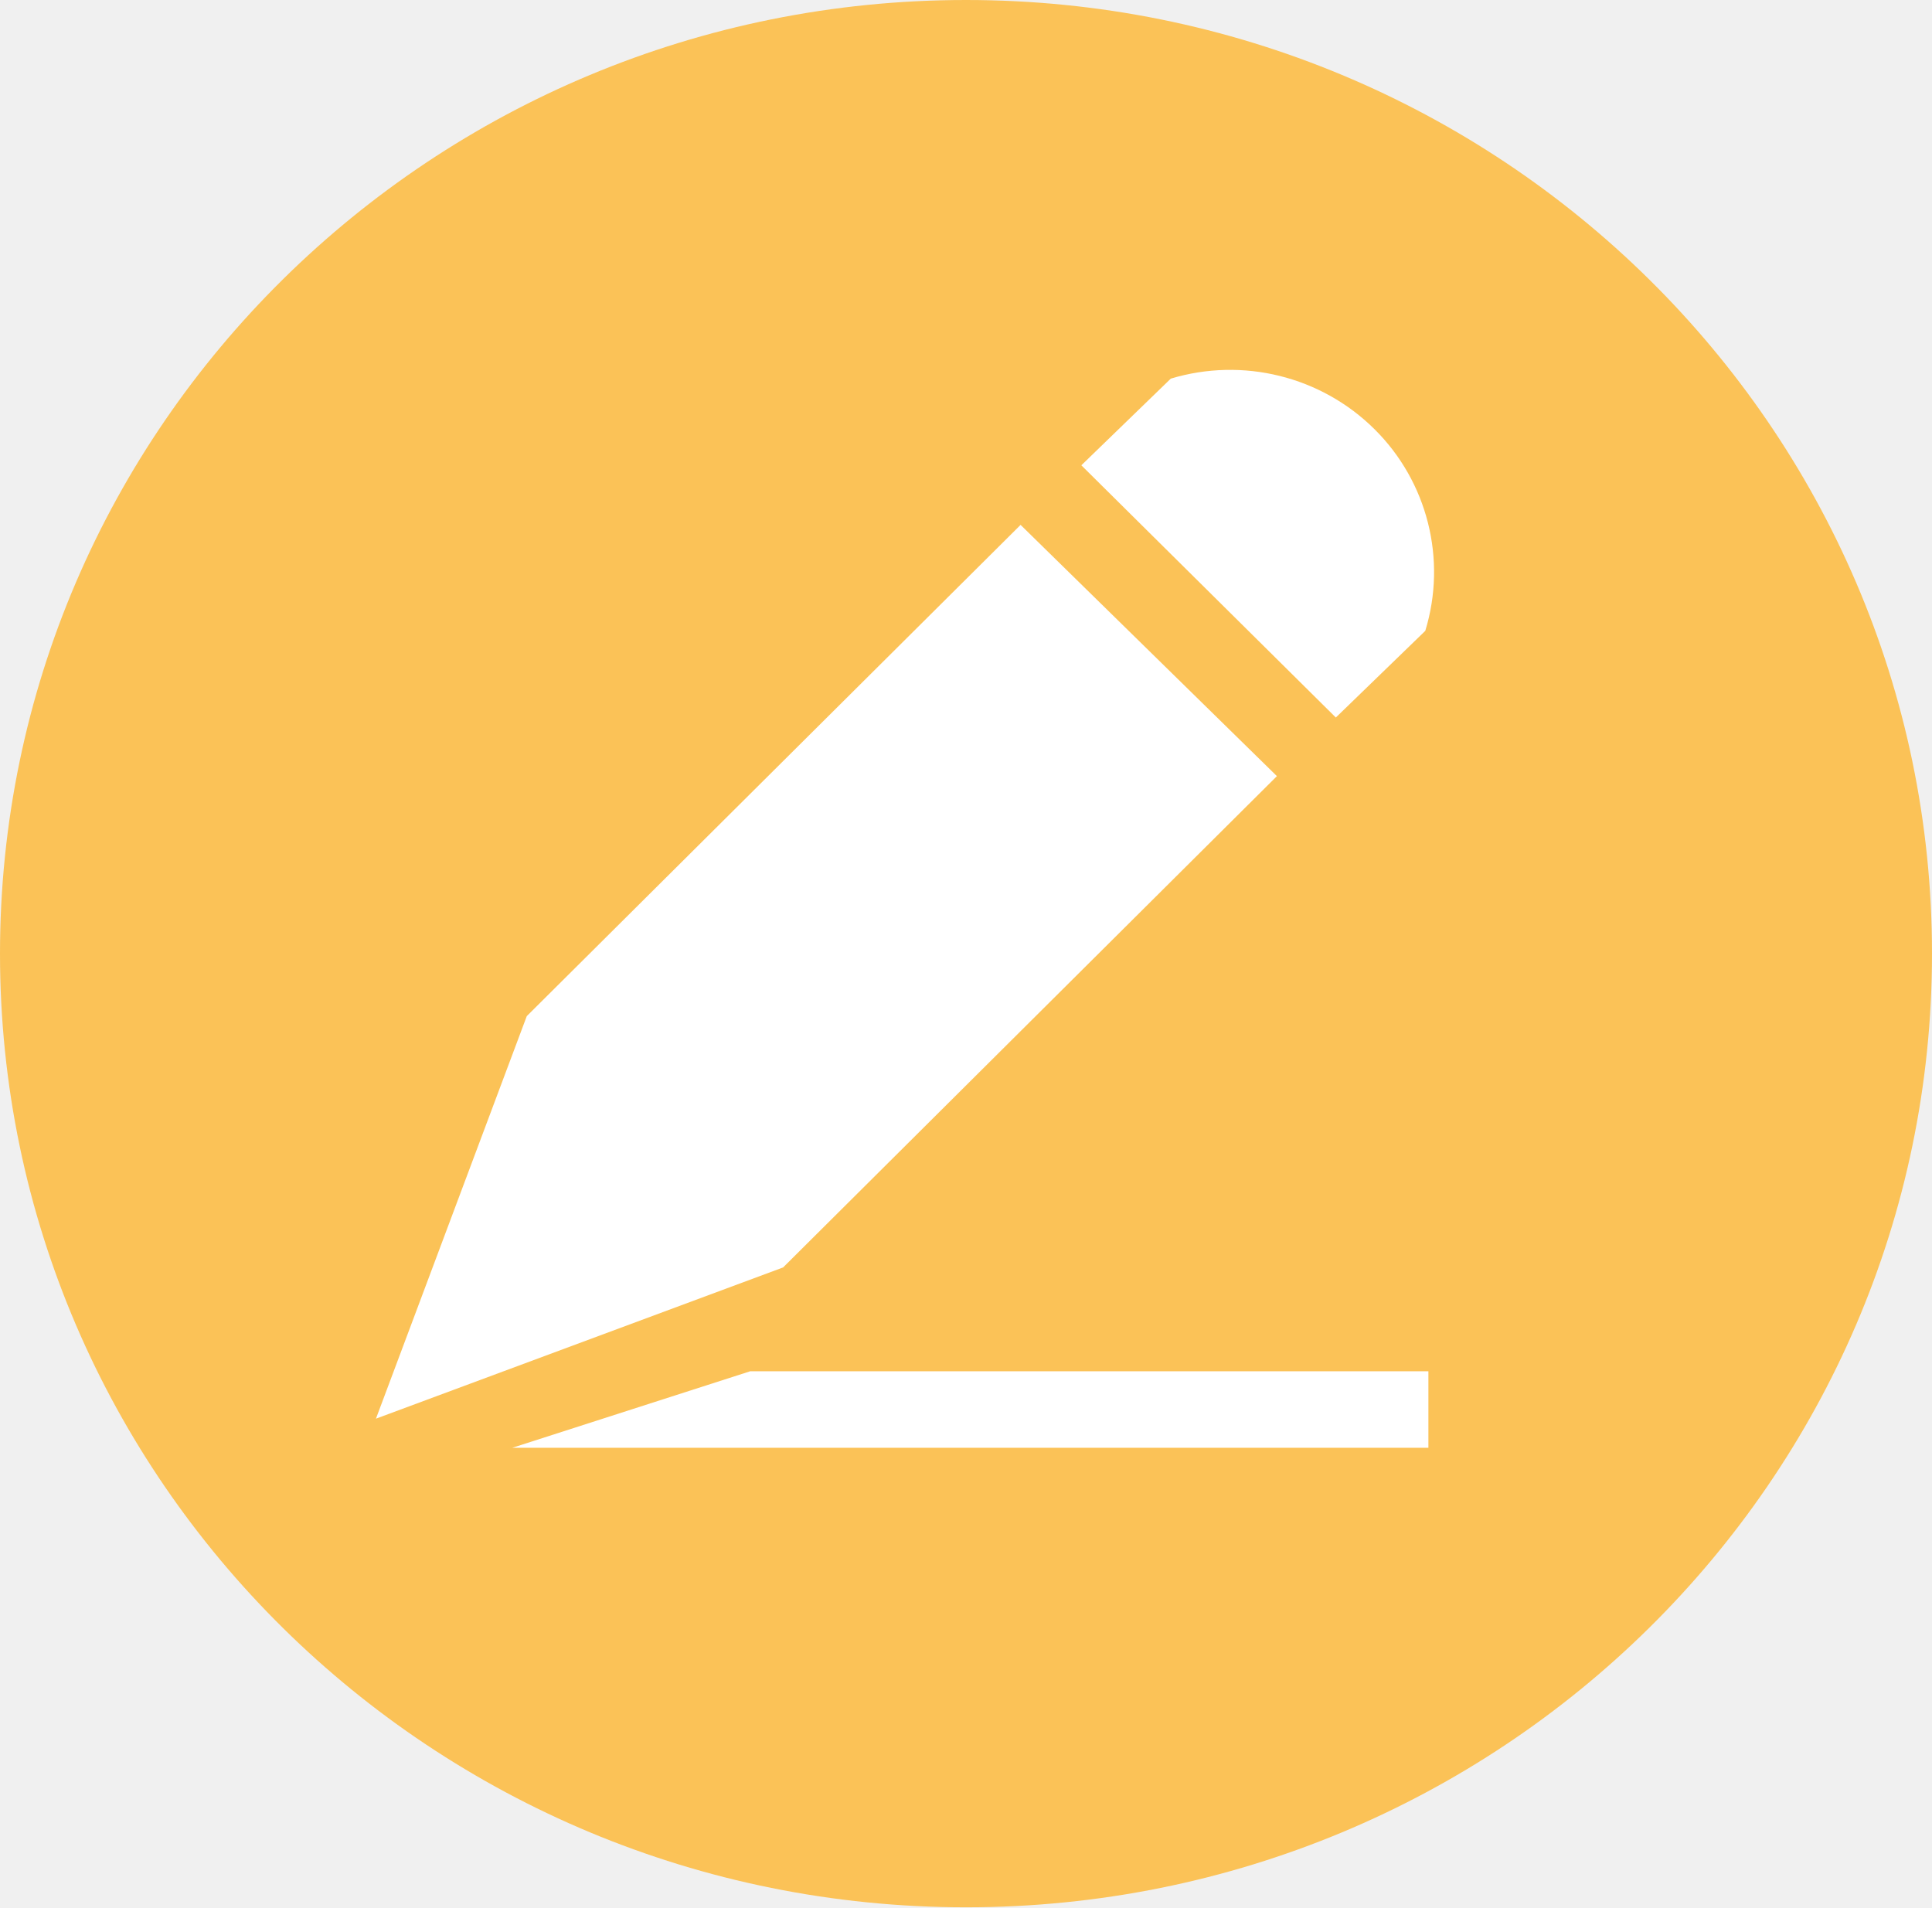
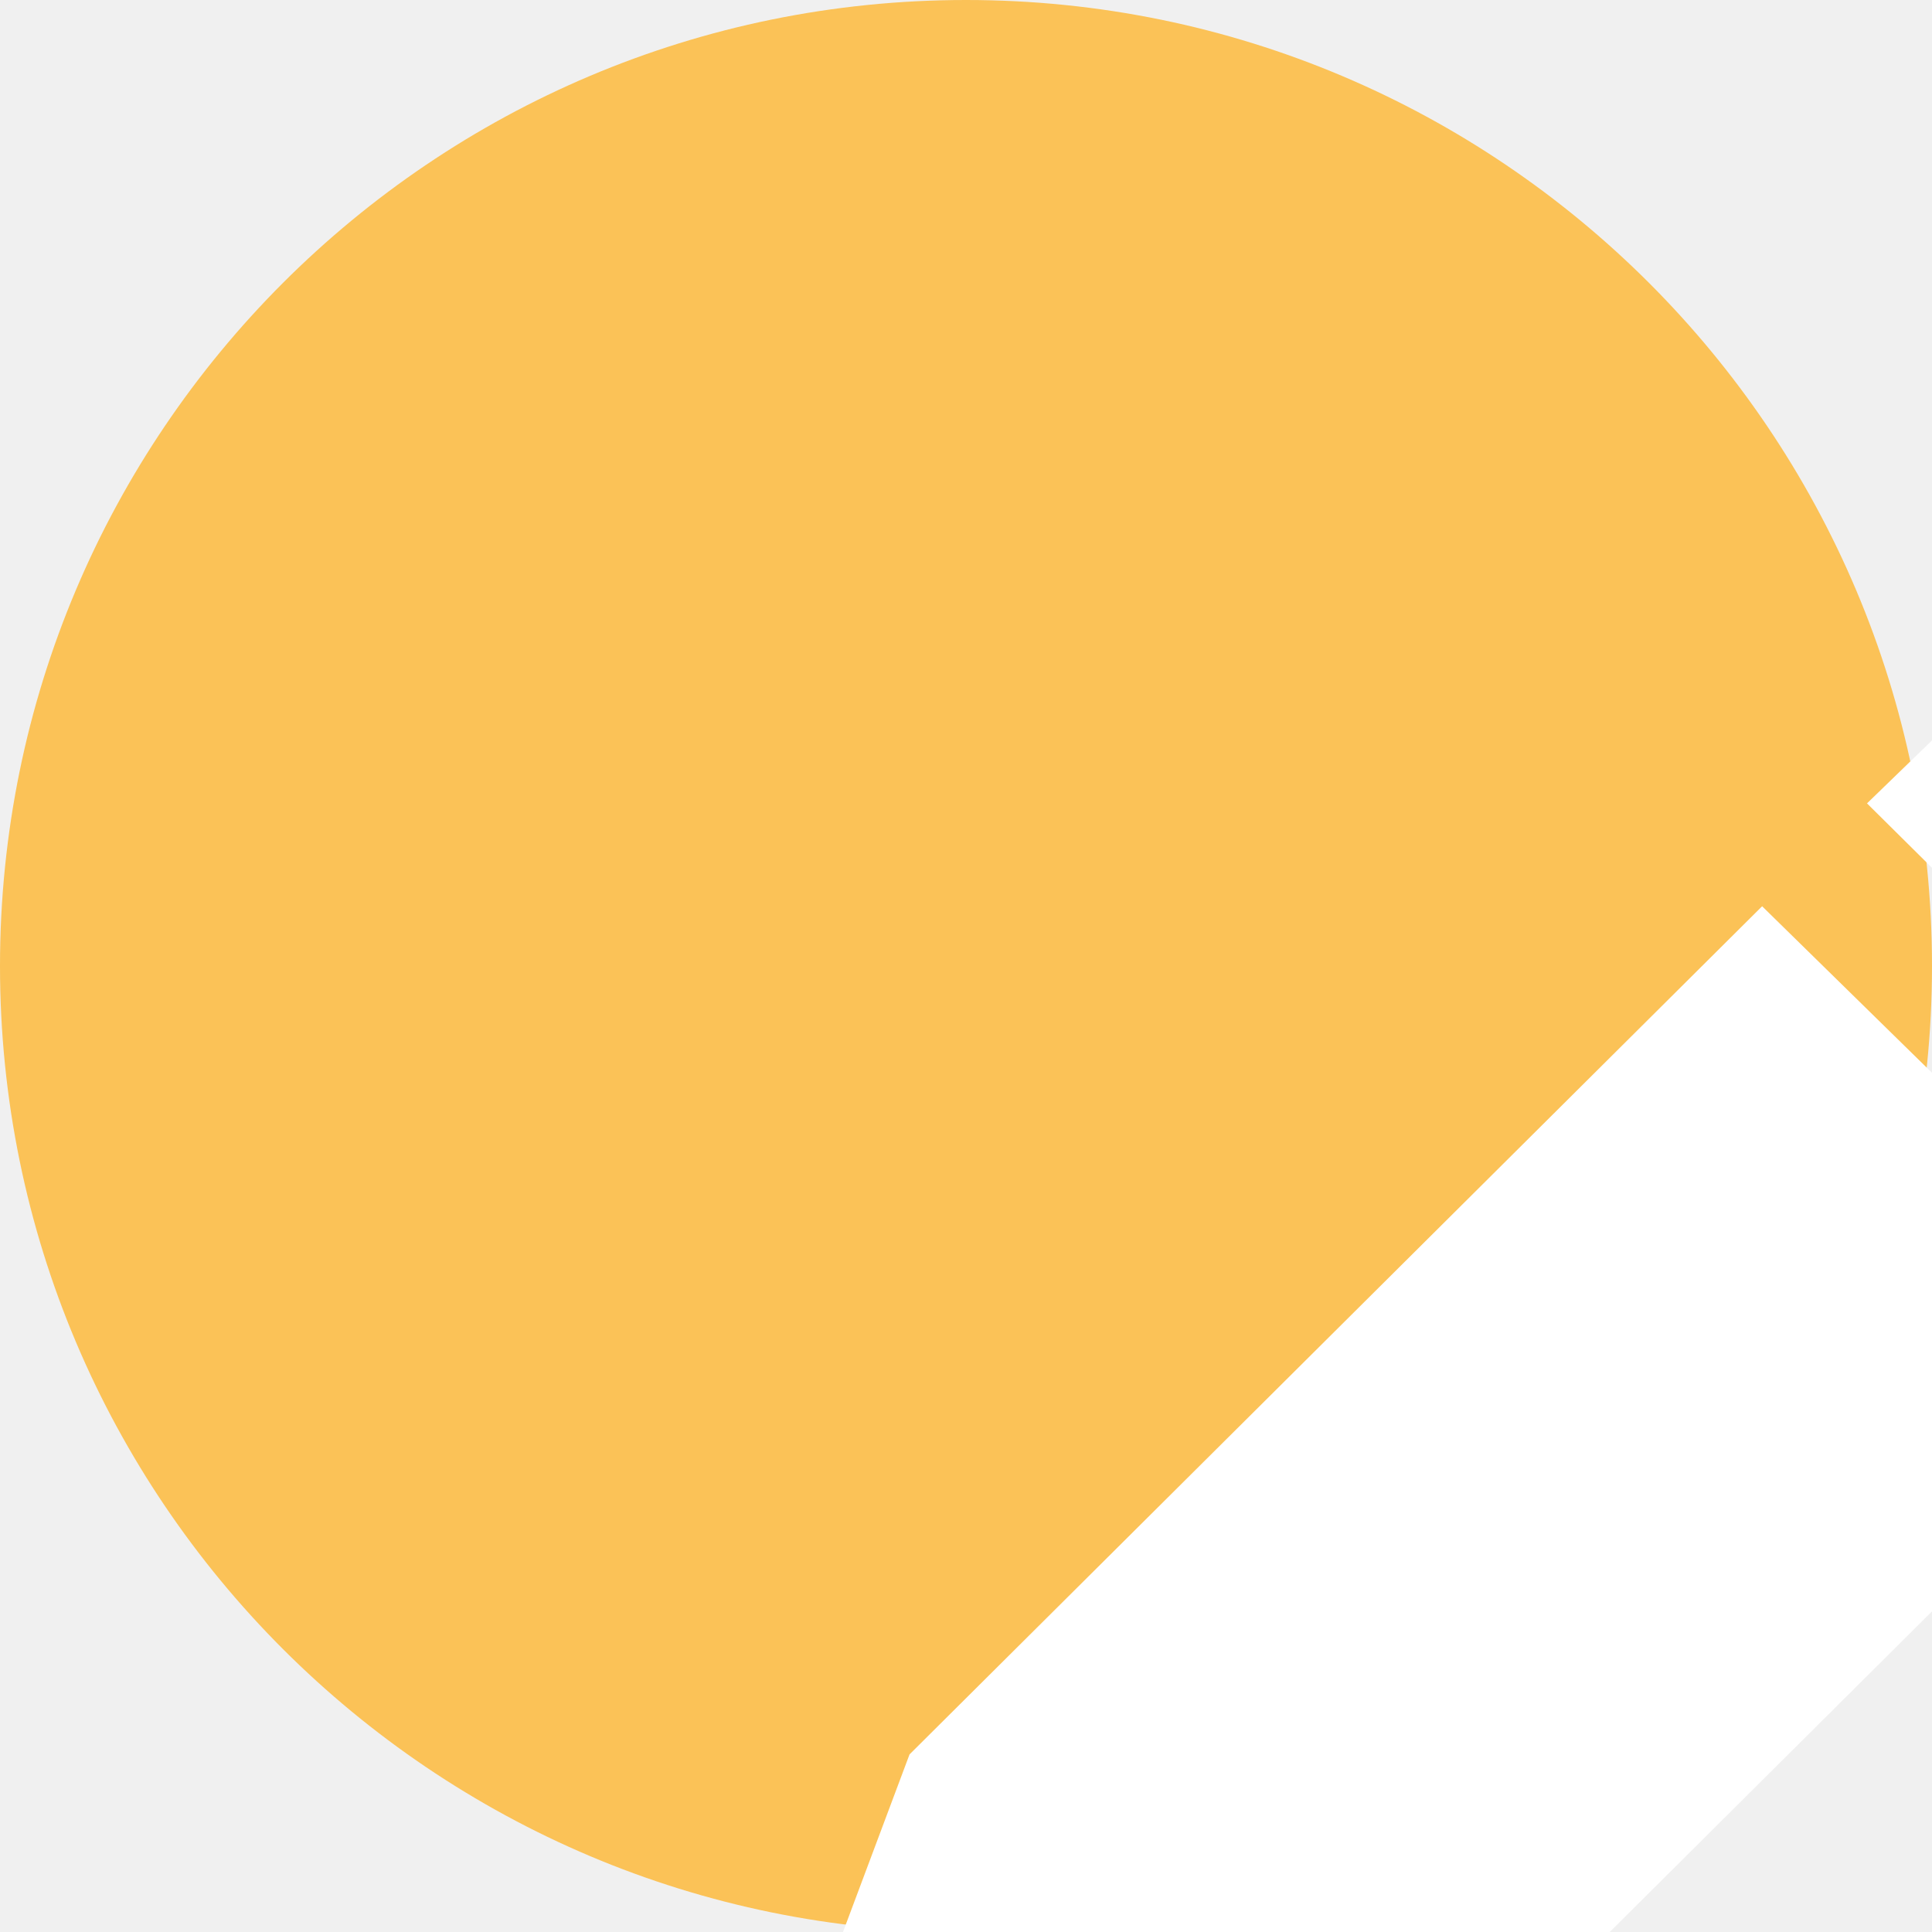
- <svg xmlns="http://www.w3.org/2000/svg" height="170.452" width="172.656" viewBox="0 0 172.656 170.452">
-   <ellipse cx="86.328" cy="85.226" rx="86.328" ry="85.226" fill="#fbc257" />
+ <svg xmlns="http://www.w3.org/2000/svg" viewBox="0 0 100 100" width="200" height="200">
+   <circle fill="#fbc257" cx="50" cy="50" r="50" />
  <path fill="#fff" d="M104.63 33.837l-7.994 7.746 22.743 22.541 7.993-7.746a17.972 17.972 0 0 0-4.548-18.032c-4.76-4.717-11.757-6.45-18.194-4.509zm-34.645 79.431l44.128-43.906-22.906-22.454-44.13 43.9-13.48 35.977zm-2.948 9.282l-21.26 6.838h81.874v-6.838z" />
</svg>
